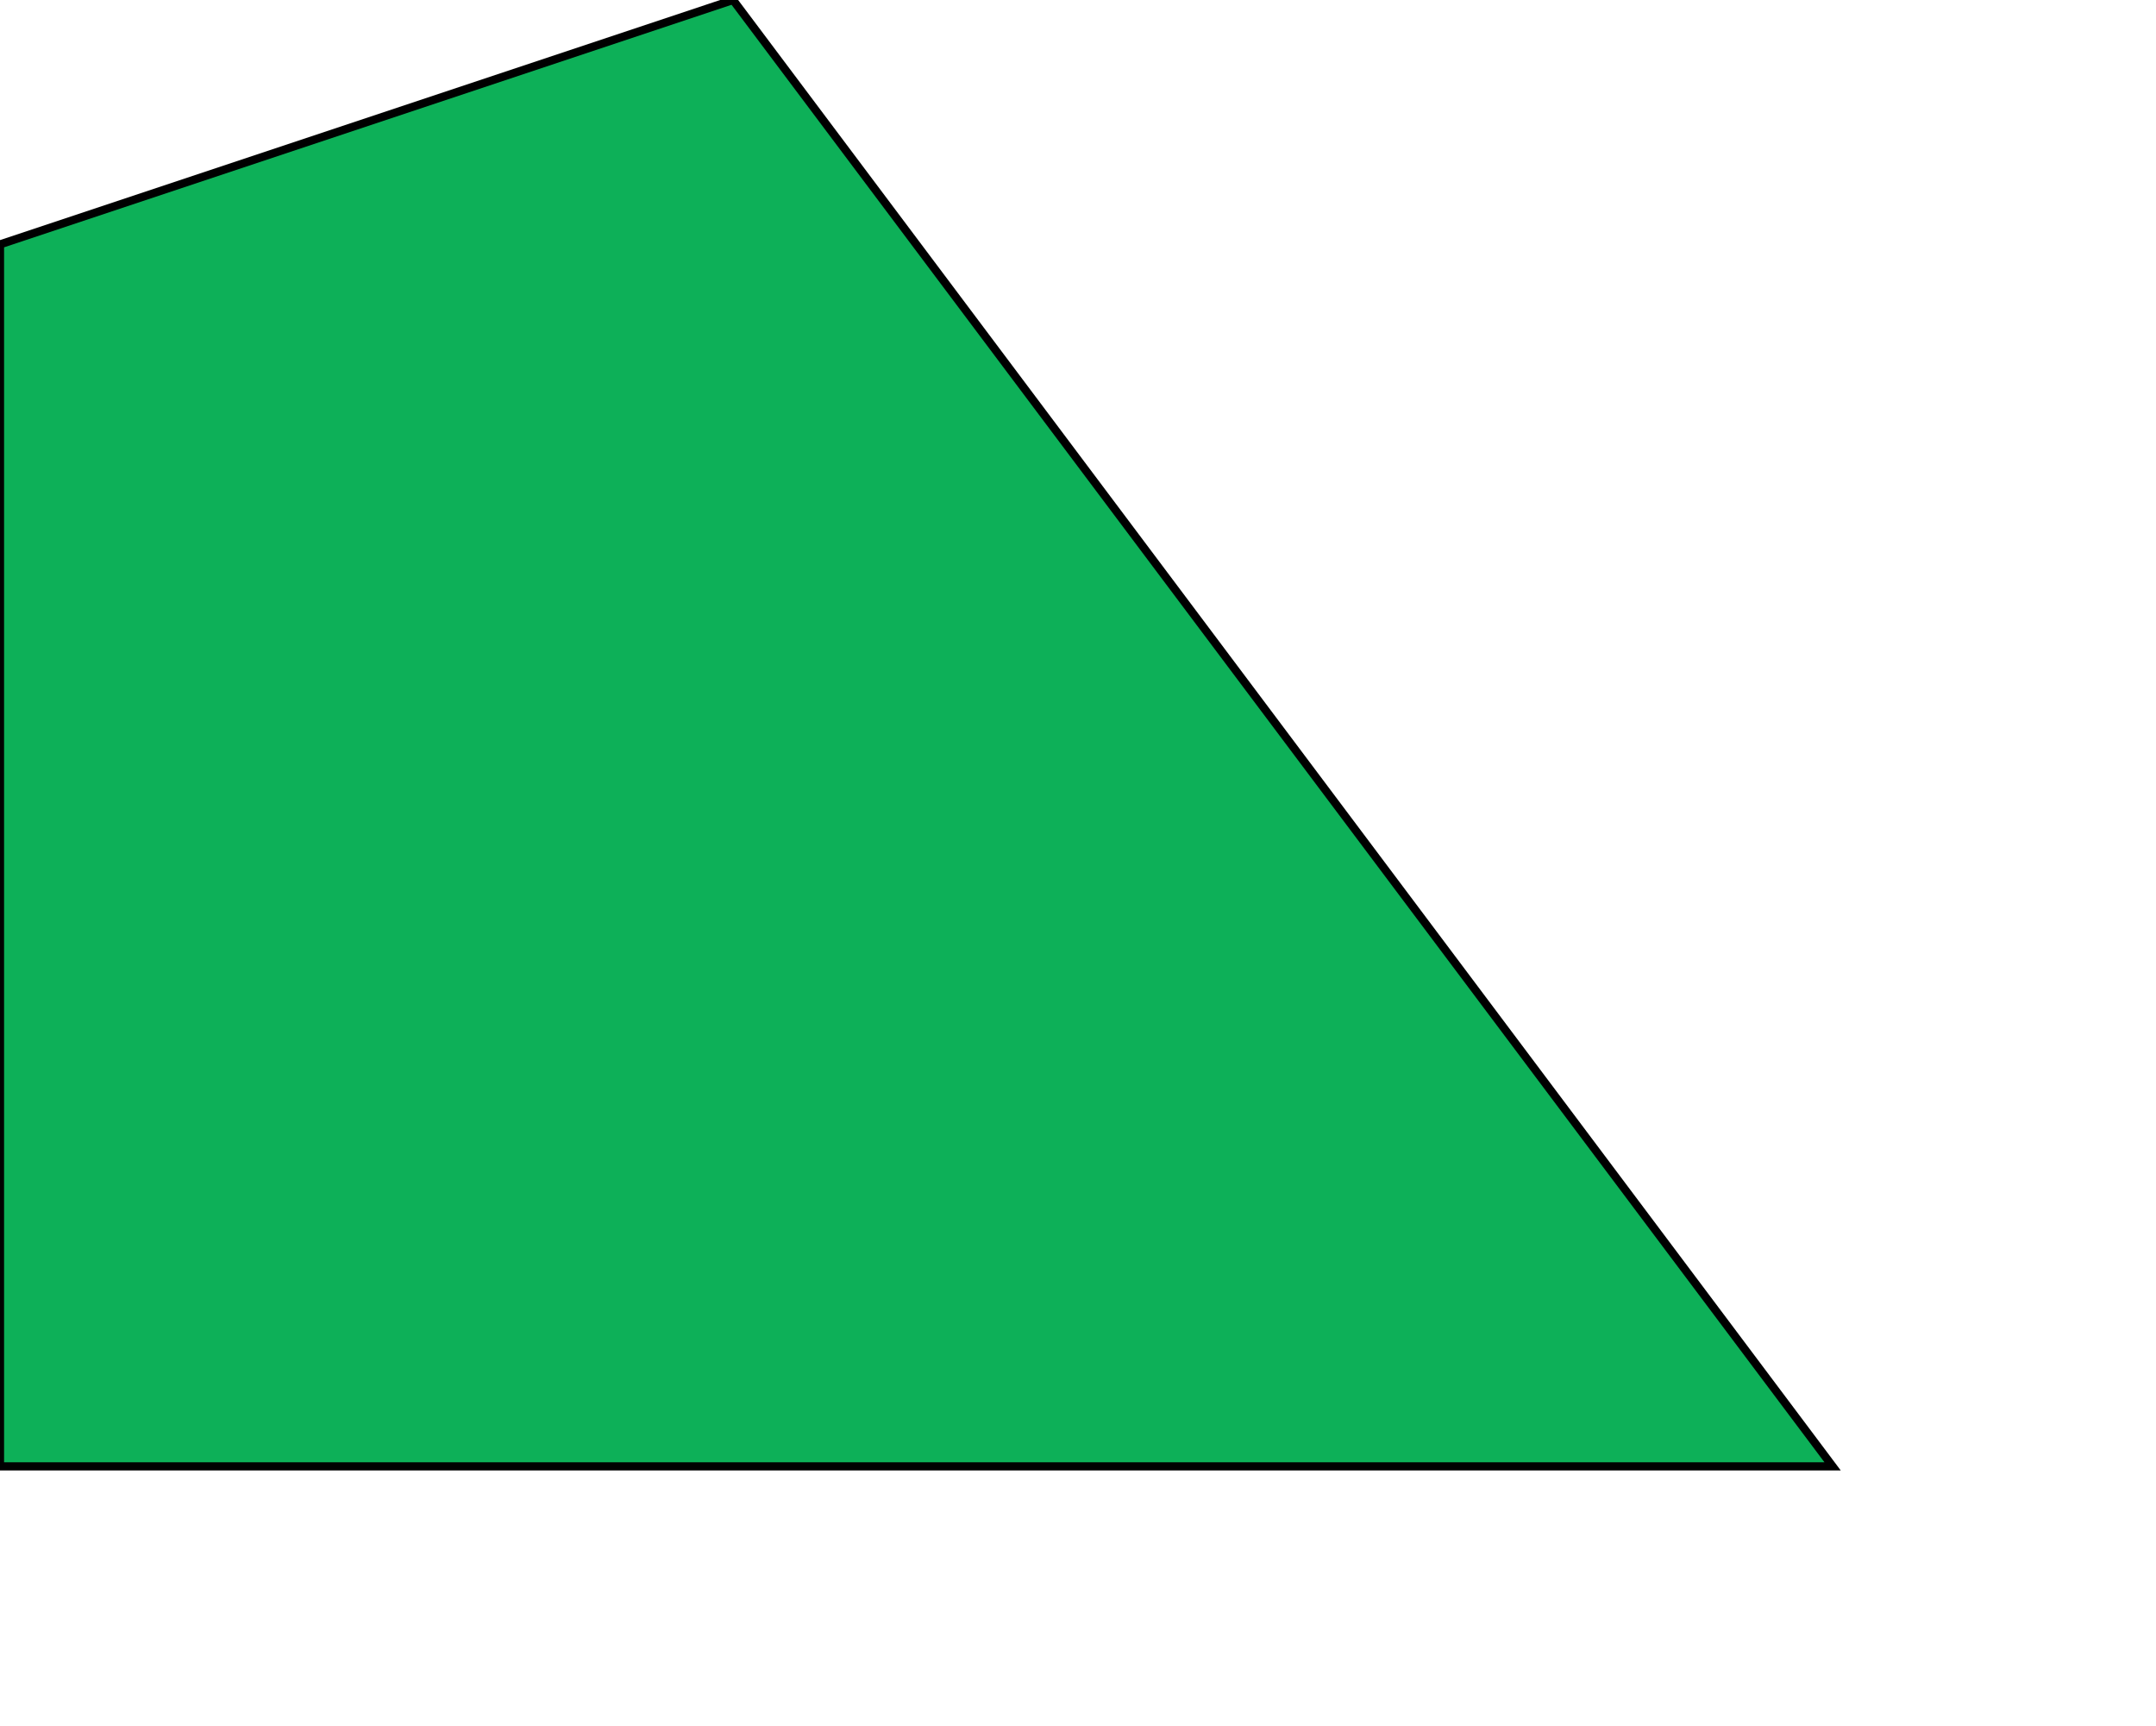
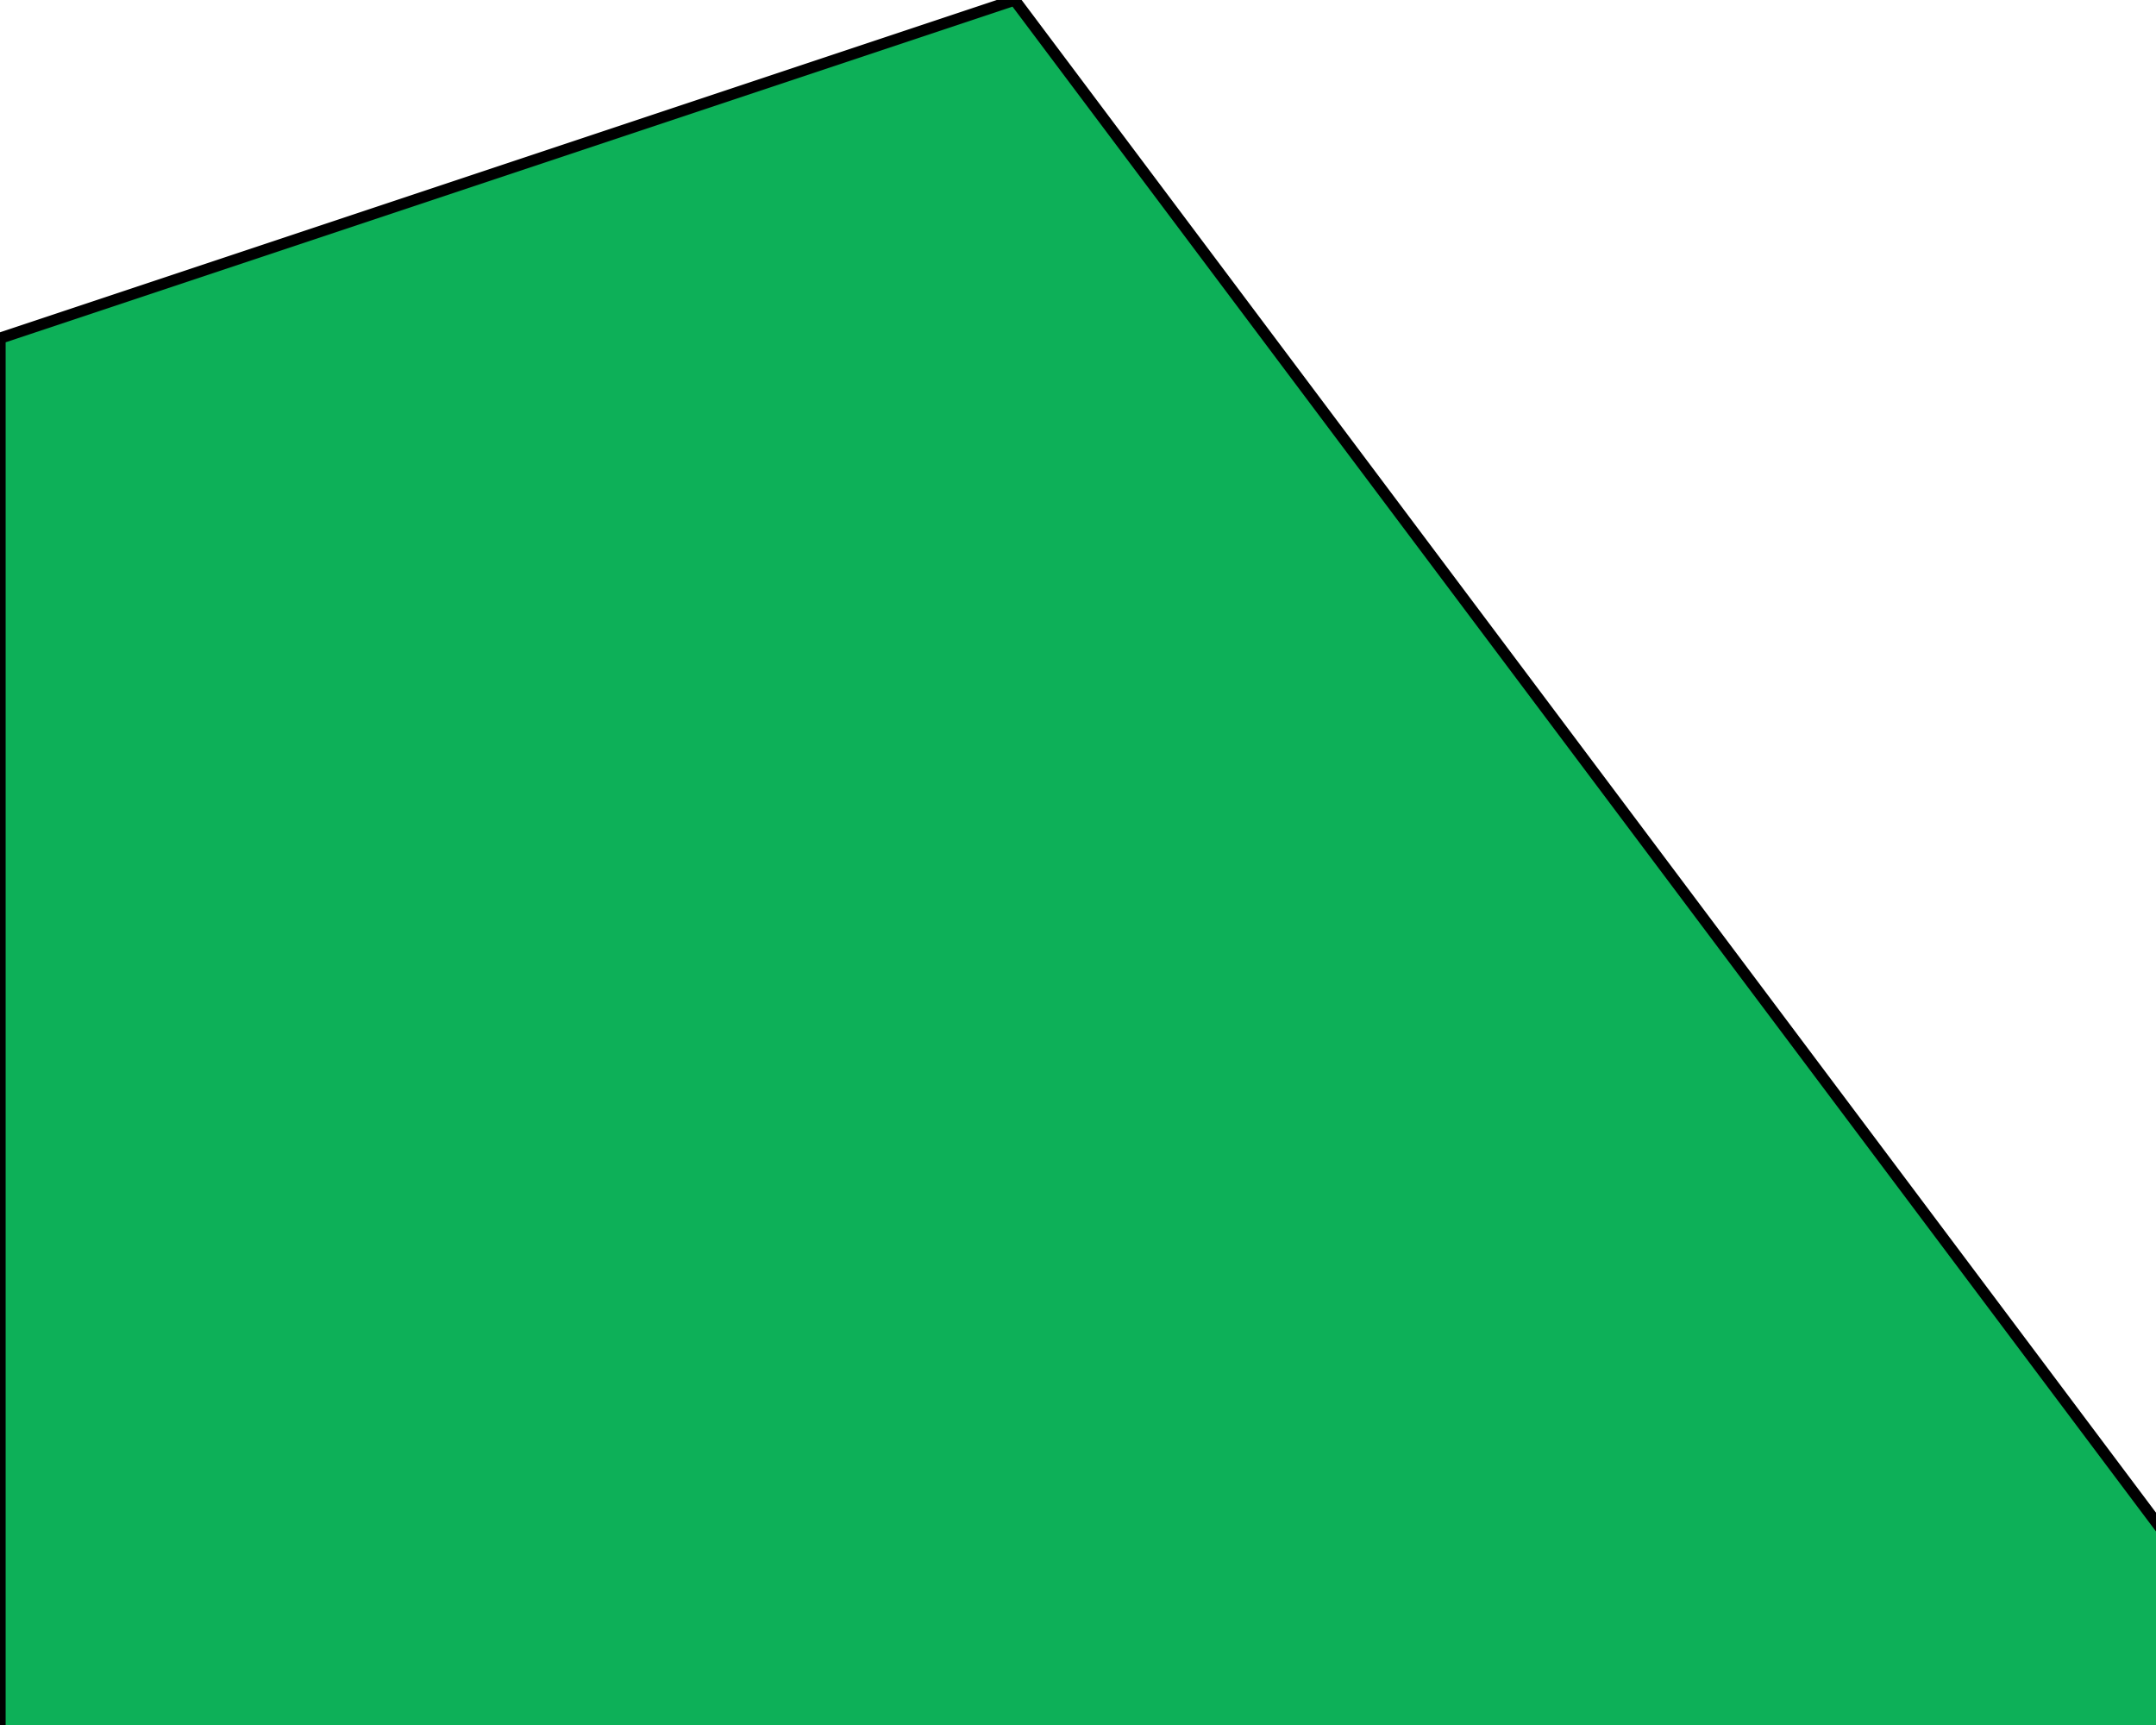
- <svg xmlns="http://www.w3.org/2000/svg" width="529.41" height="423.53" viewBox="0 0 529.41 423.53" fill="none">
+ <svg xmlns="http://www.w3.org/2000/svg" width="382.5" height="306" viewBox="0 0 382.5 306" fill="none">
  <path d="M0 60L180 0L450 360L0 360L0 60Z" fill="#0DB058" stroke="black" stroke-width="2" />
</svg>
